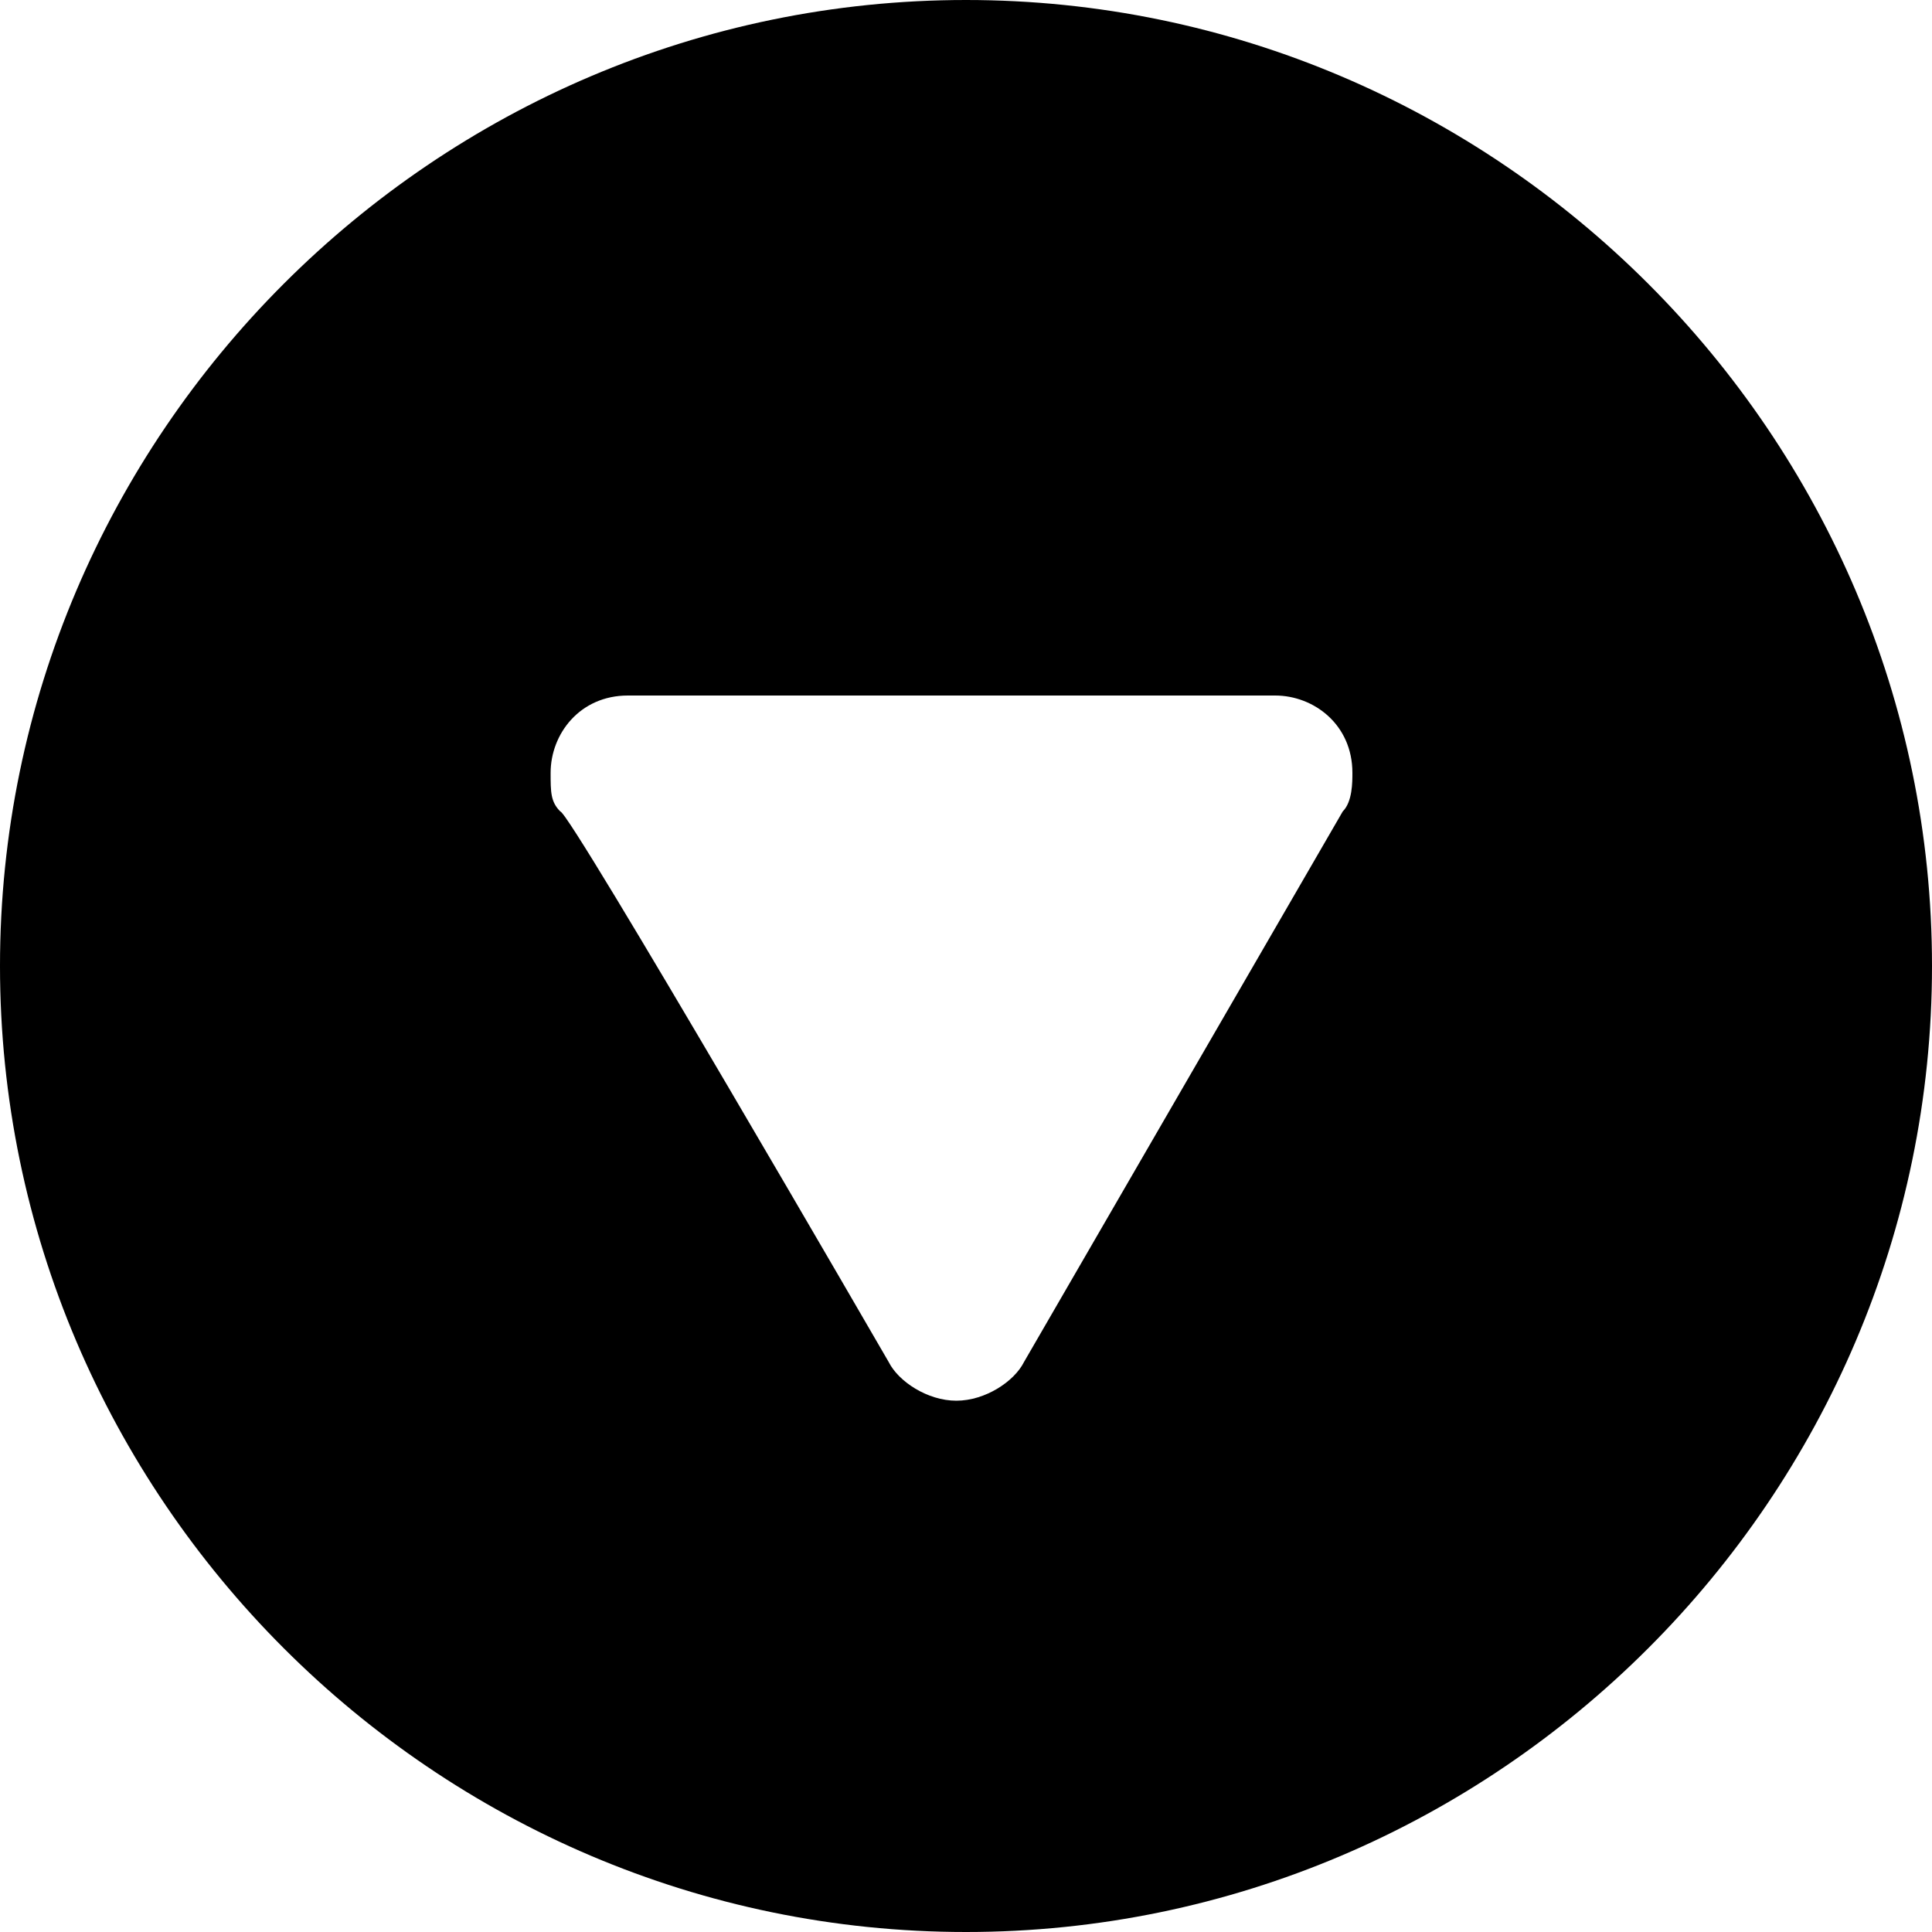
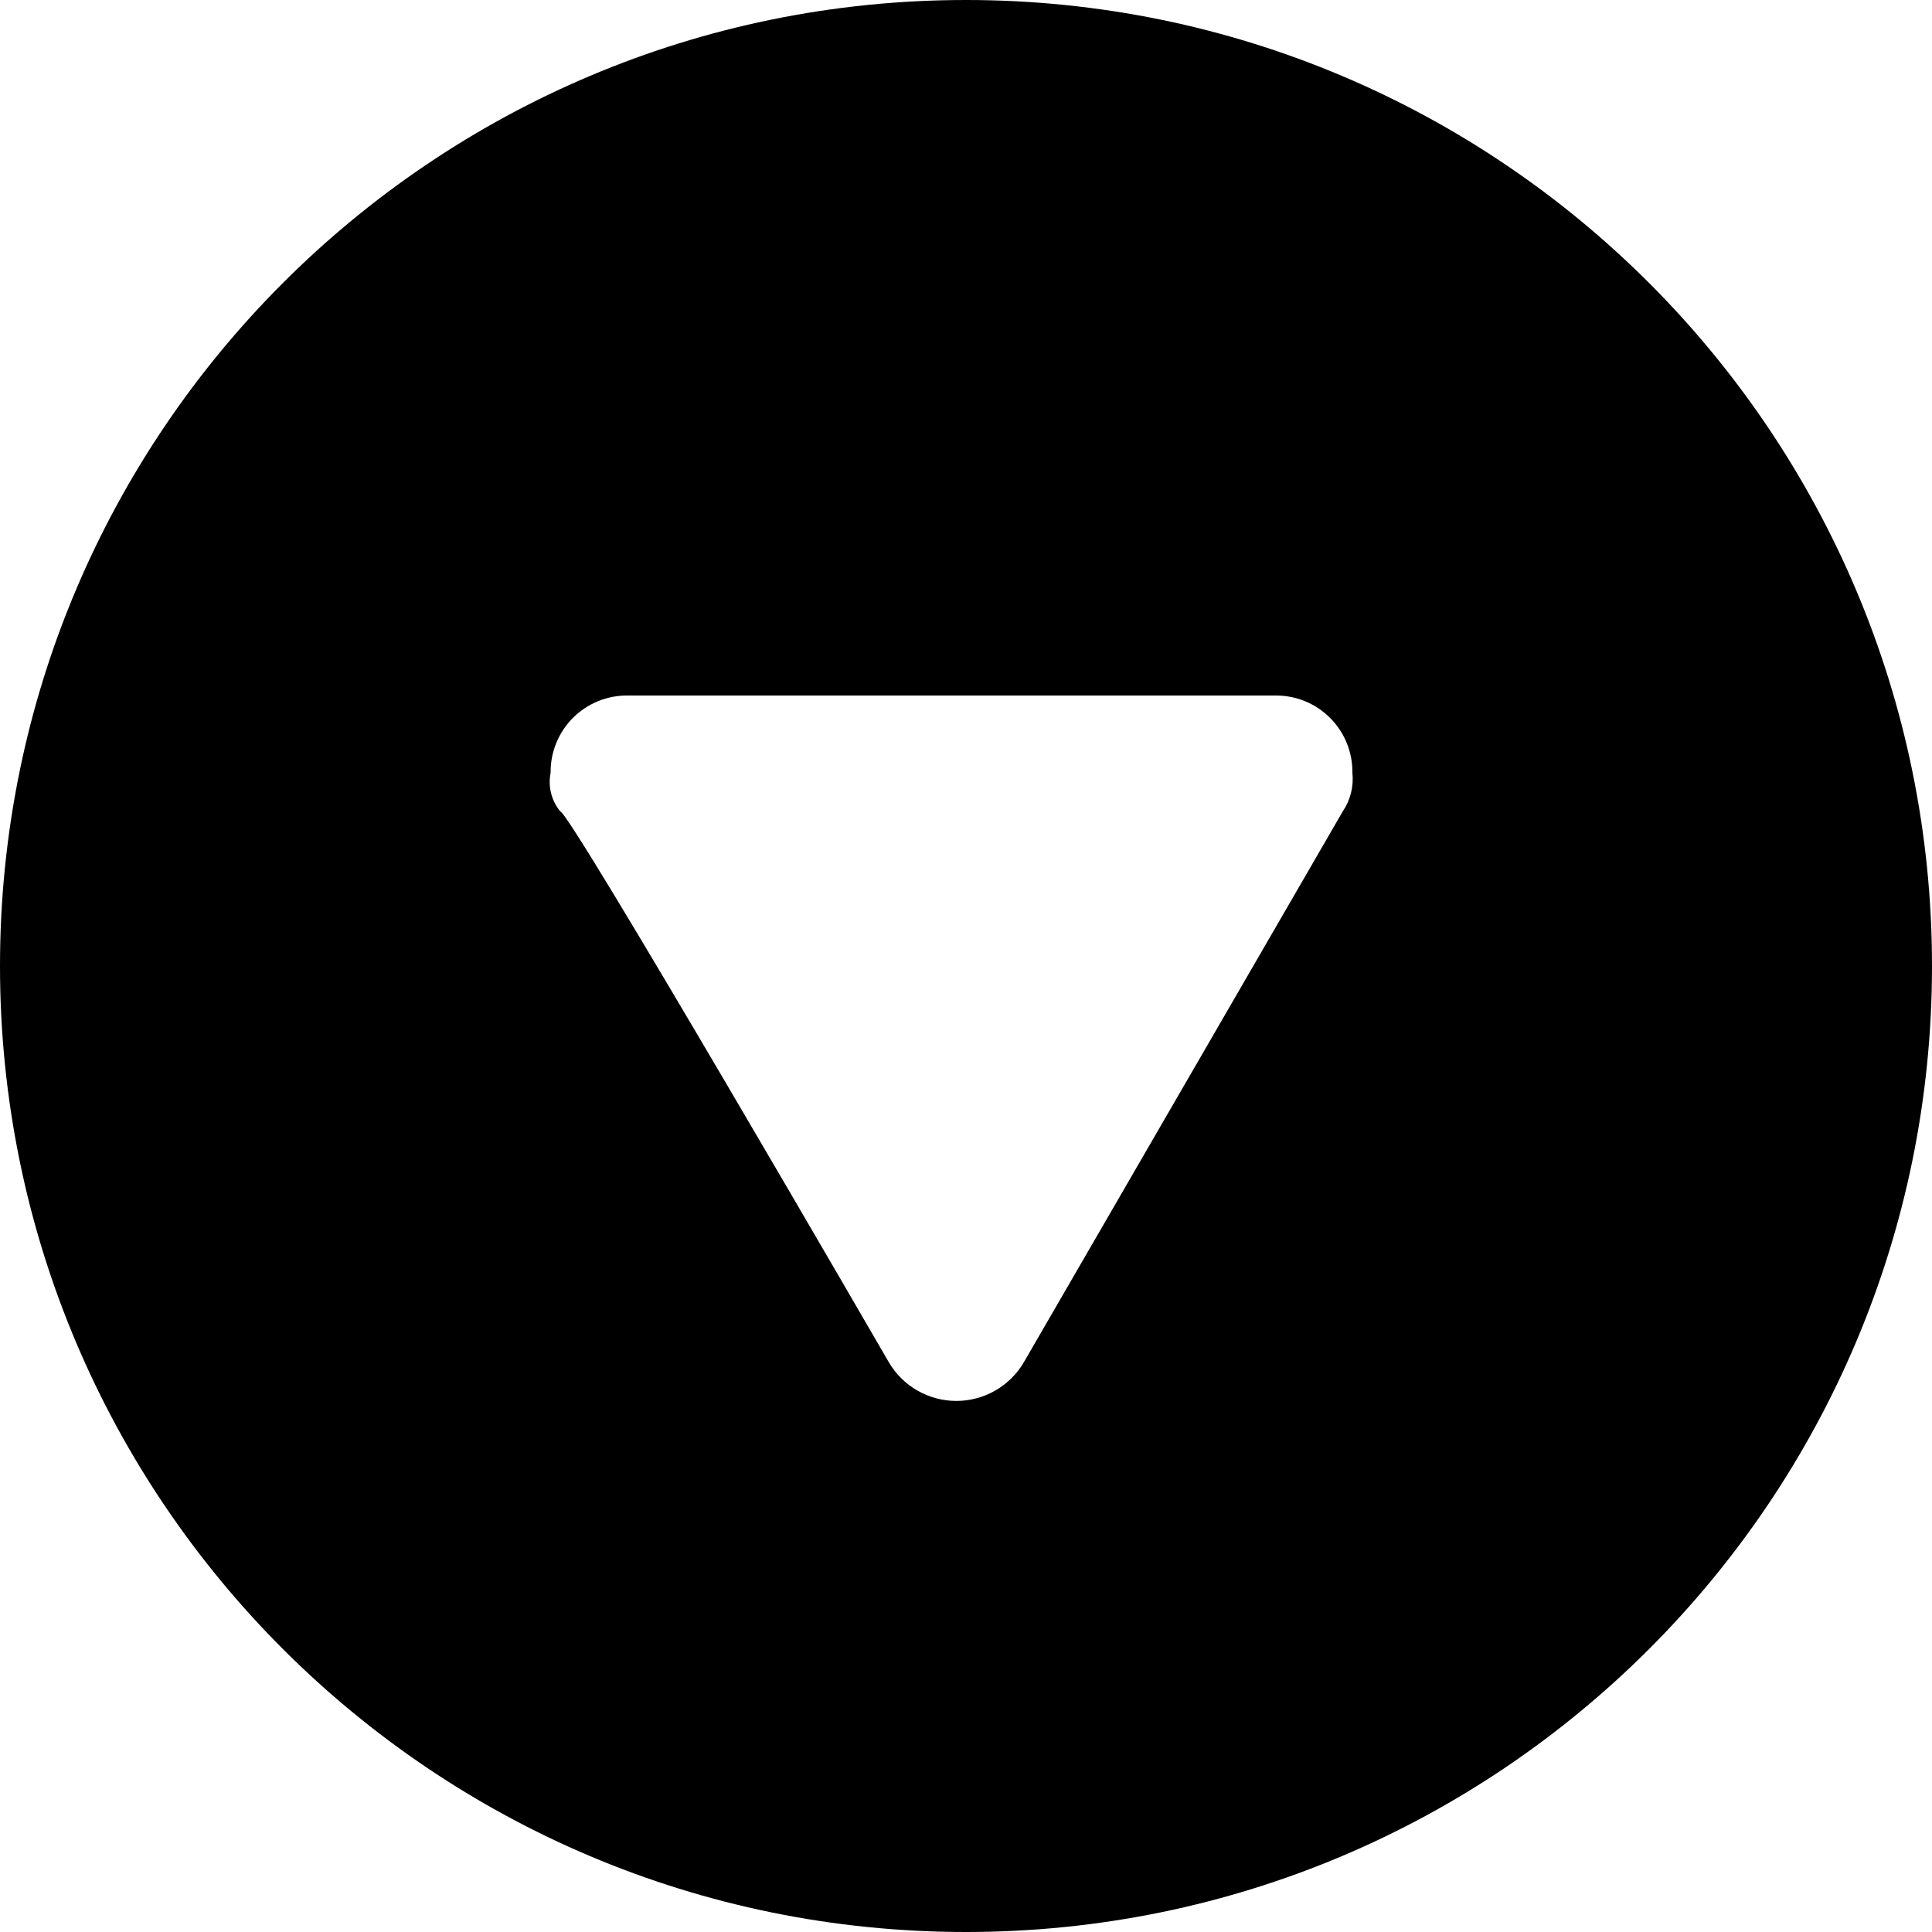
- <svg xmlns="http://www.w3.org/2000/svg" version="1.1" id="Layer_1" x="0px" y="0px" viewBox="-822.2 591.8 20 20" style="enable-background:new -822.2 591.8 20 20;" xml:space="preserve">
-   <path d="M-802.2,601.8c0-5.5-4.5-10-10-10s-10,4.5-10,10s4.5,10,10,10S-802.2,607.3-802.2,601.8z M-813,605.9c0,0-3.3-5.7-3.4-5.7  c-0.1-0.1-0.1-0.2-0.1-0.4c0-0.4,0.3-0.8,0.8-0.8h6.7c0.4,0,0.8,0.3,0.8,0.8c0,0.1,0,0.3-0.1,0.4l-3.3,5.7c-0.1,0.2-0.4,0.4-0.7,0.4  S-812.9,606.1-813,605.9z" />
+ <svg xmlns="http://www.w3.org/2000/svg" id="Layer_1" data-name="Layer 1" width="20" height="20" viewBox="0 0 20 20">
+   <path d="M20,10A10,10,0,1,0,10,20,10,10,0,0,0,20,10ZM9.2,14.1S5.9,8.4,5.8,8.4A0.48,0.48,0,0,1,5.7,8a0.79,0.79,0,0,1,.8-0.8h6.7A0.79,0.79,0,0,1,14,8a0.6,0.6,0,0,1-.1.4l-3.3,5.7A0.81,0.81,0,0,1,9.2,14.1Z" />
</svg>
